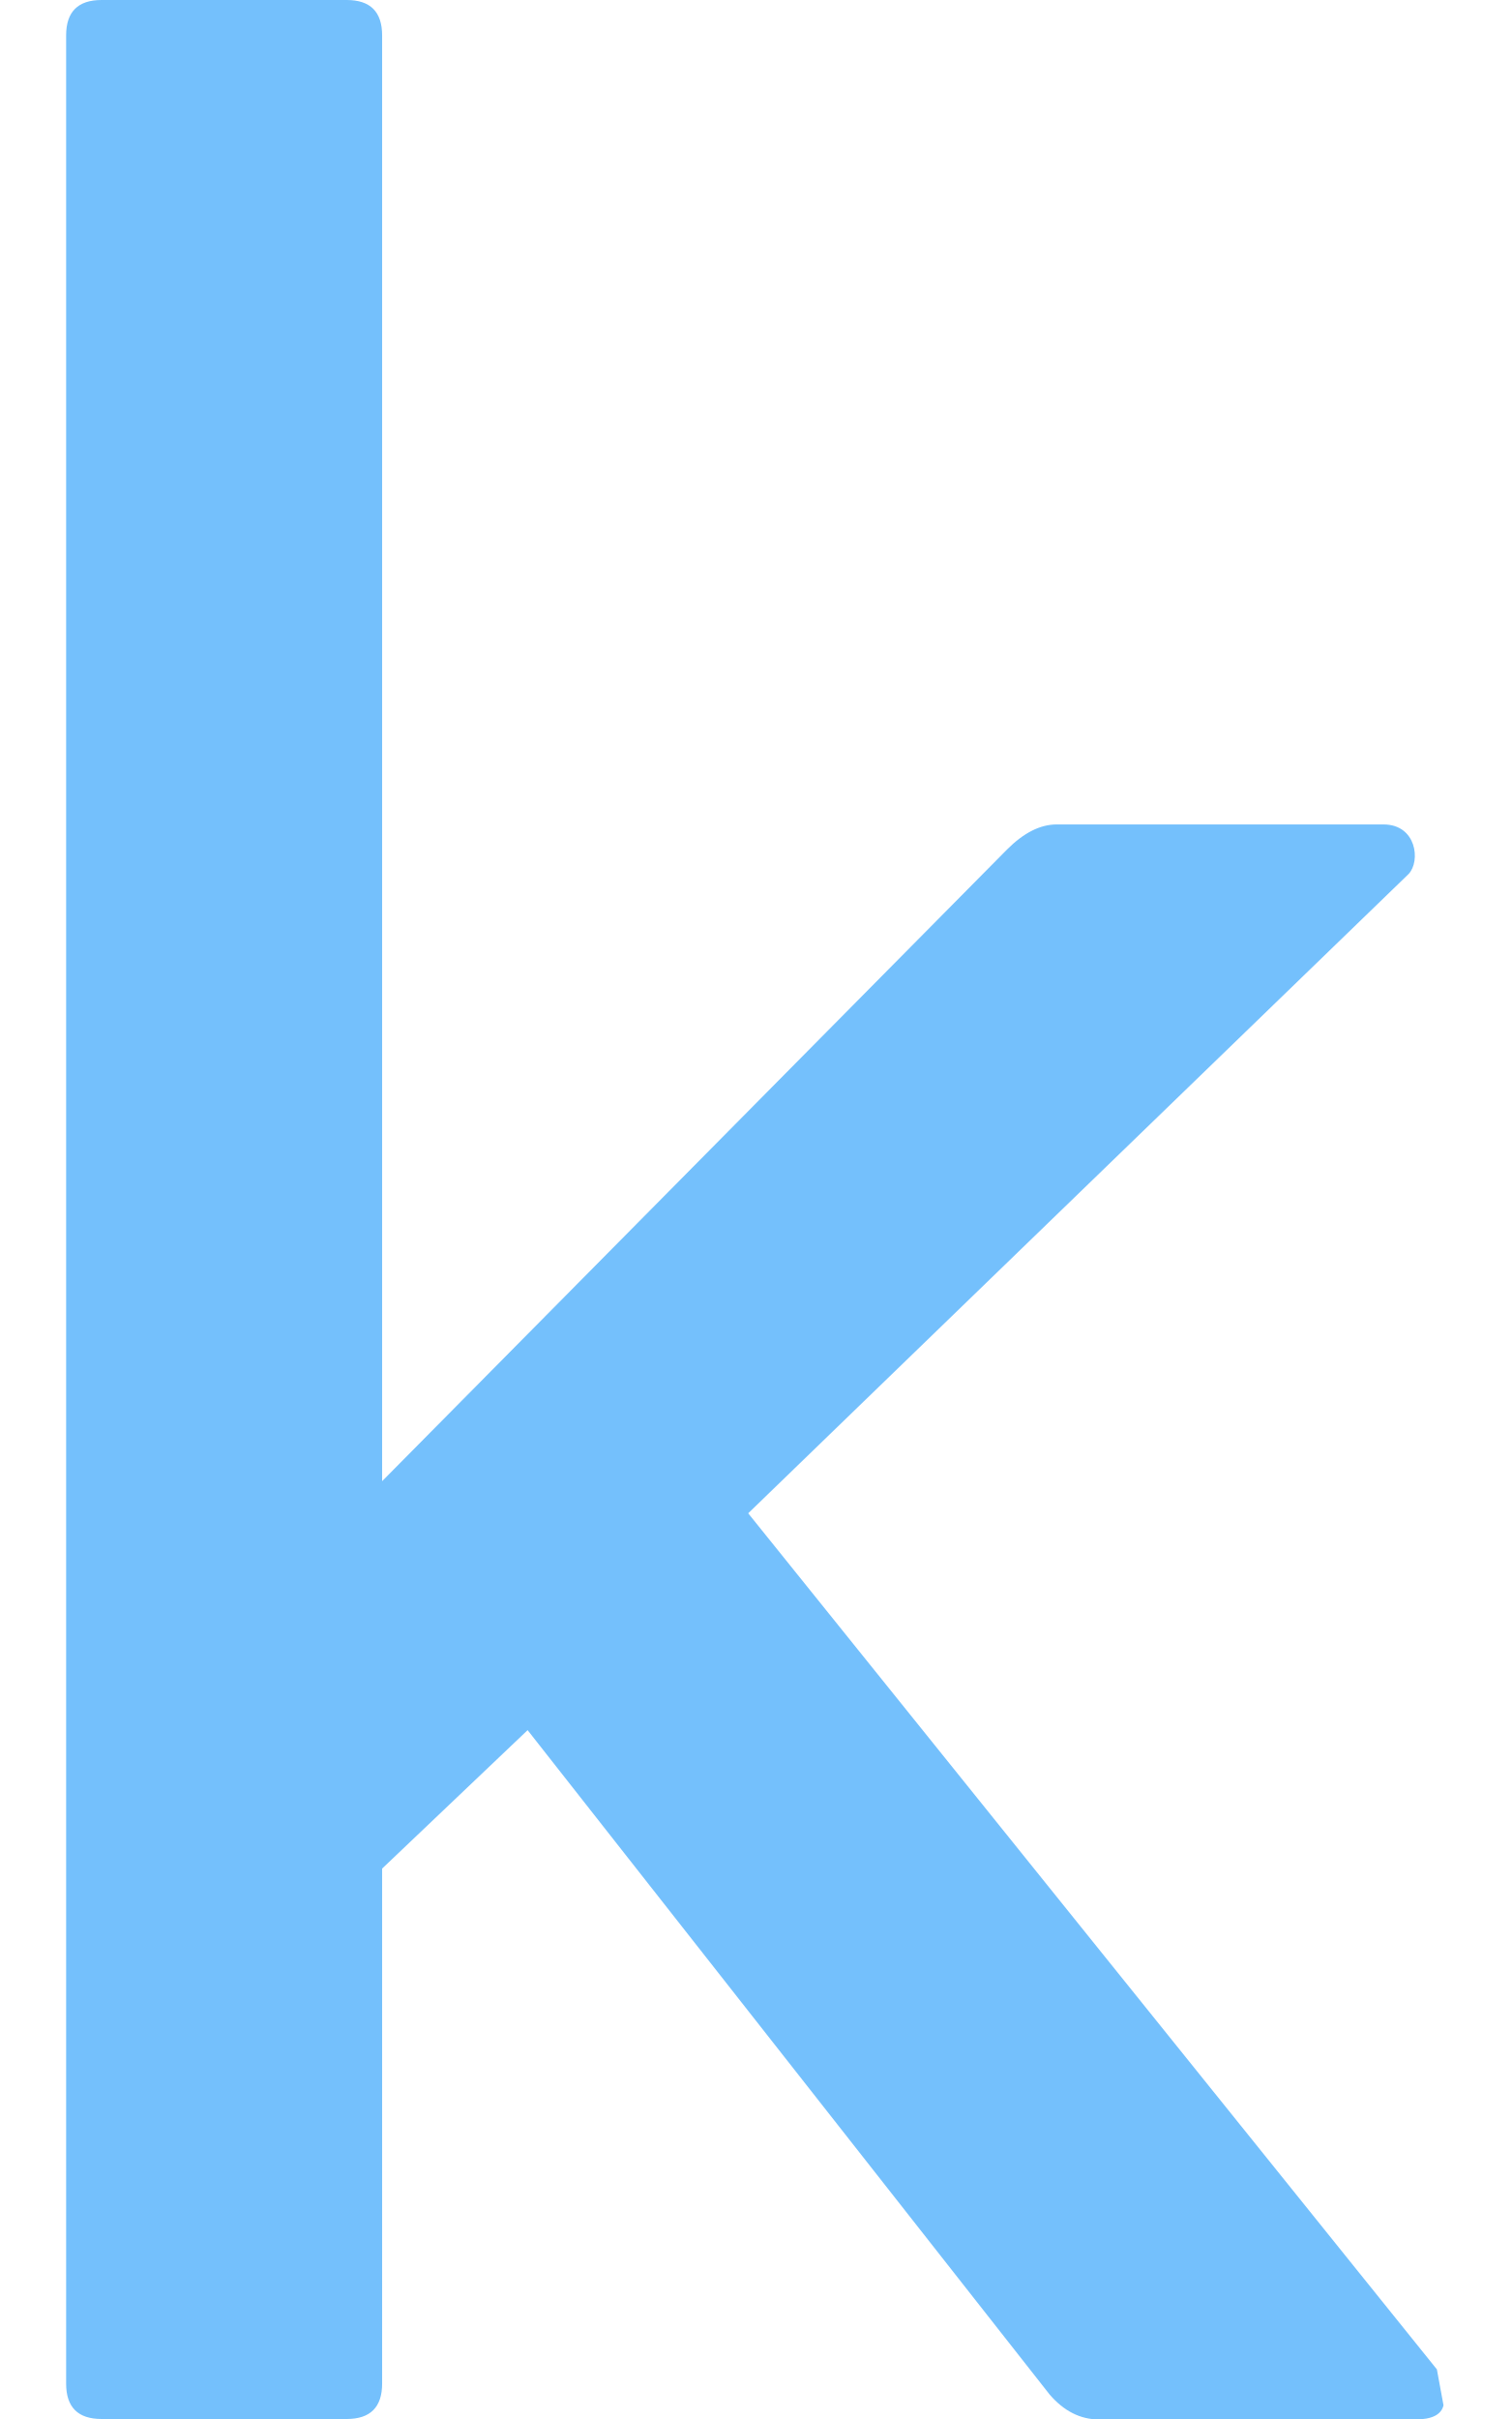
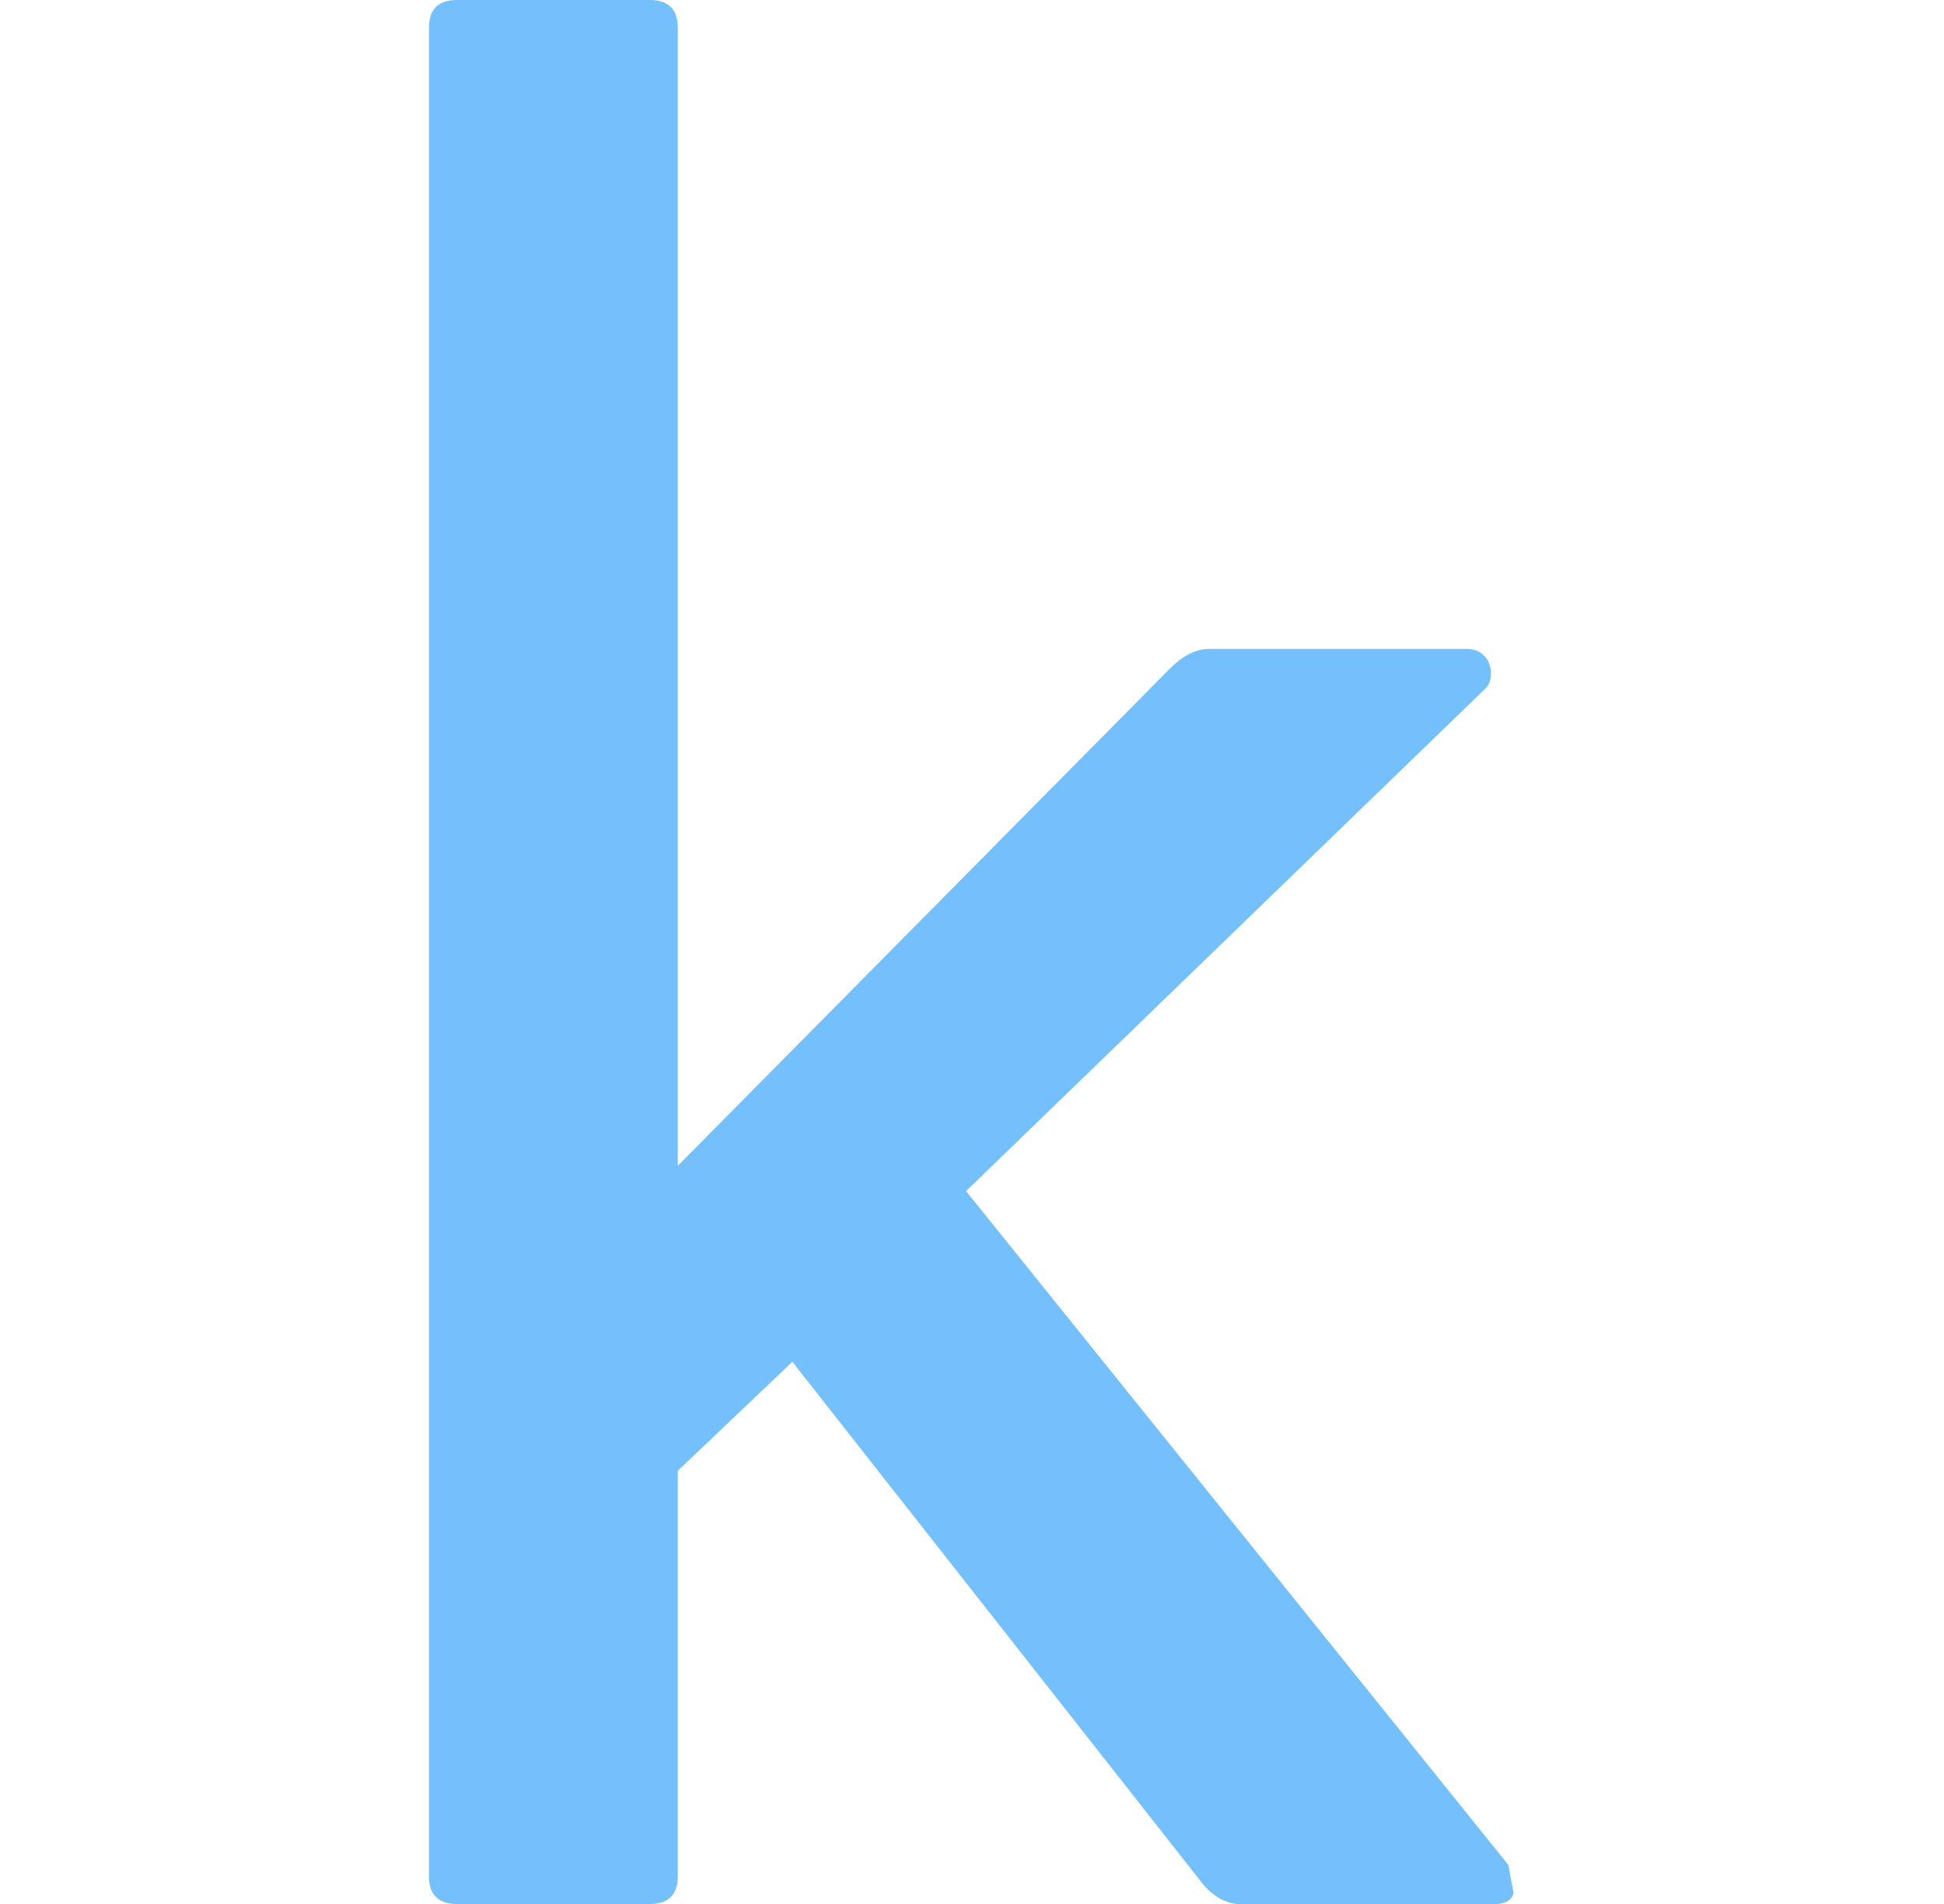
- <svg xmlns="http://www.w3.org/2000/svg" viewBox="0 0 320 512">
+ <svg xmlns="http://www.w3.org/2000/svg" width="98" height="96" viewBox="0 0 320 512">
  <path d="M304.2 501.5L158.4 320.3 298.2 185c2.6-2.7 1.7-10.5-5.3-10.5h-69.2c-3.5 0-7 1.8-10.5 5.3L80.9 313.5V7.5q0-7.5-7.5-7.5H21.5Q14 0 14 7.5v497q0 7.5 7.5 7.5h51.9q7.5 0 7.5-7.5v-109l30.8-29.3 110.5 140.6c3 3.5 6.5 5.3 10.5 5.3h66.9q5.3 0 6-3z" fill="#74C0FC" />
</svg>
